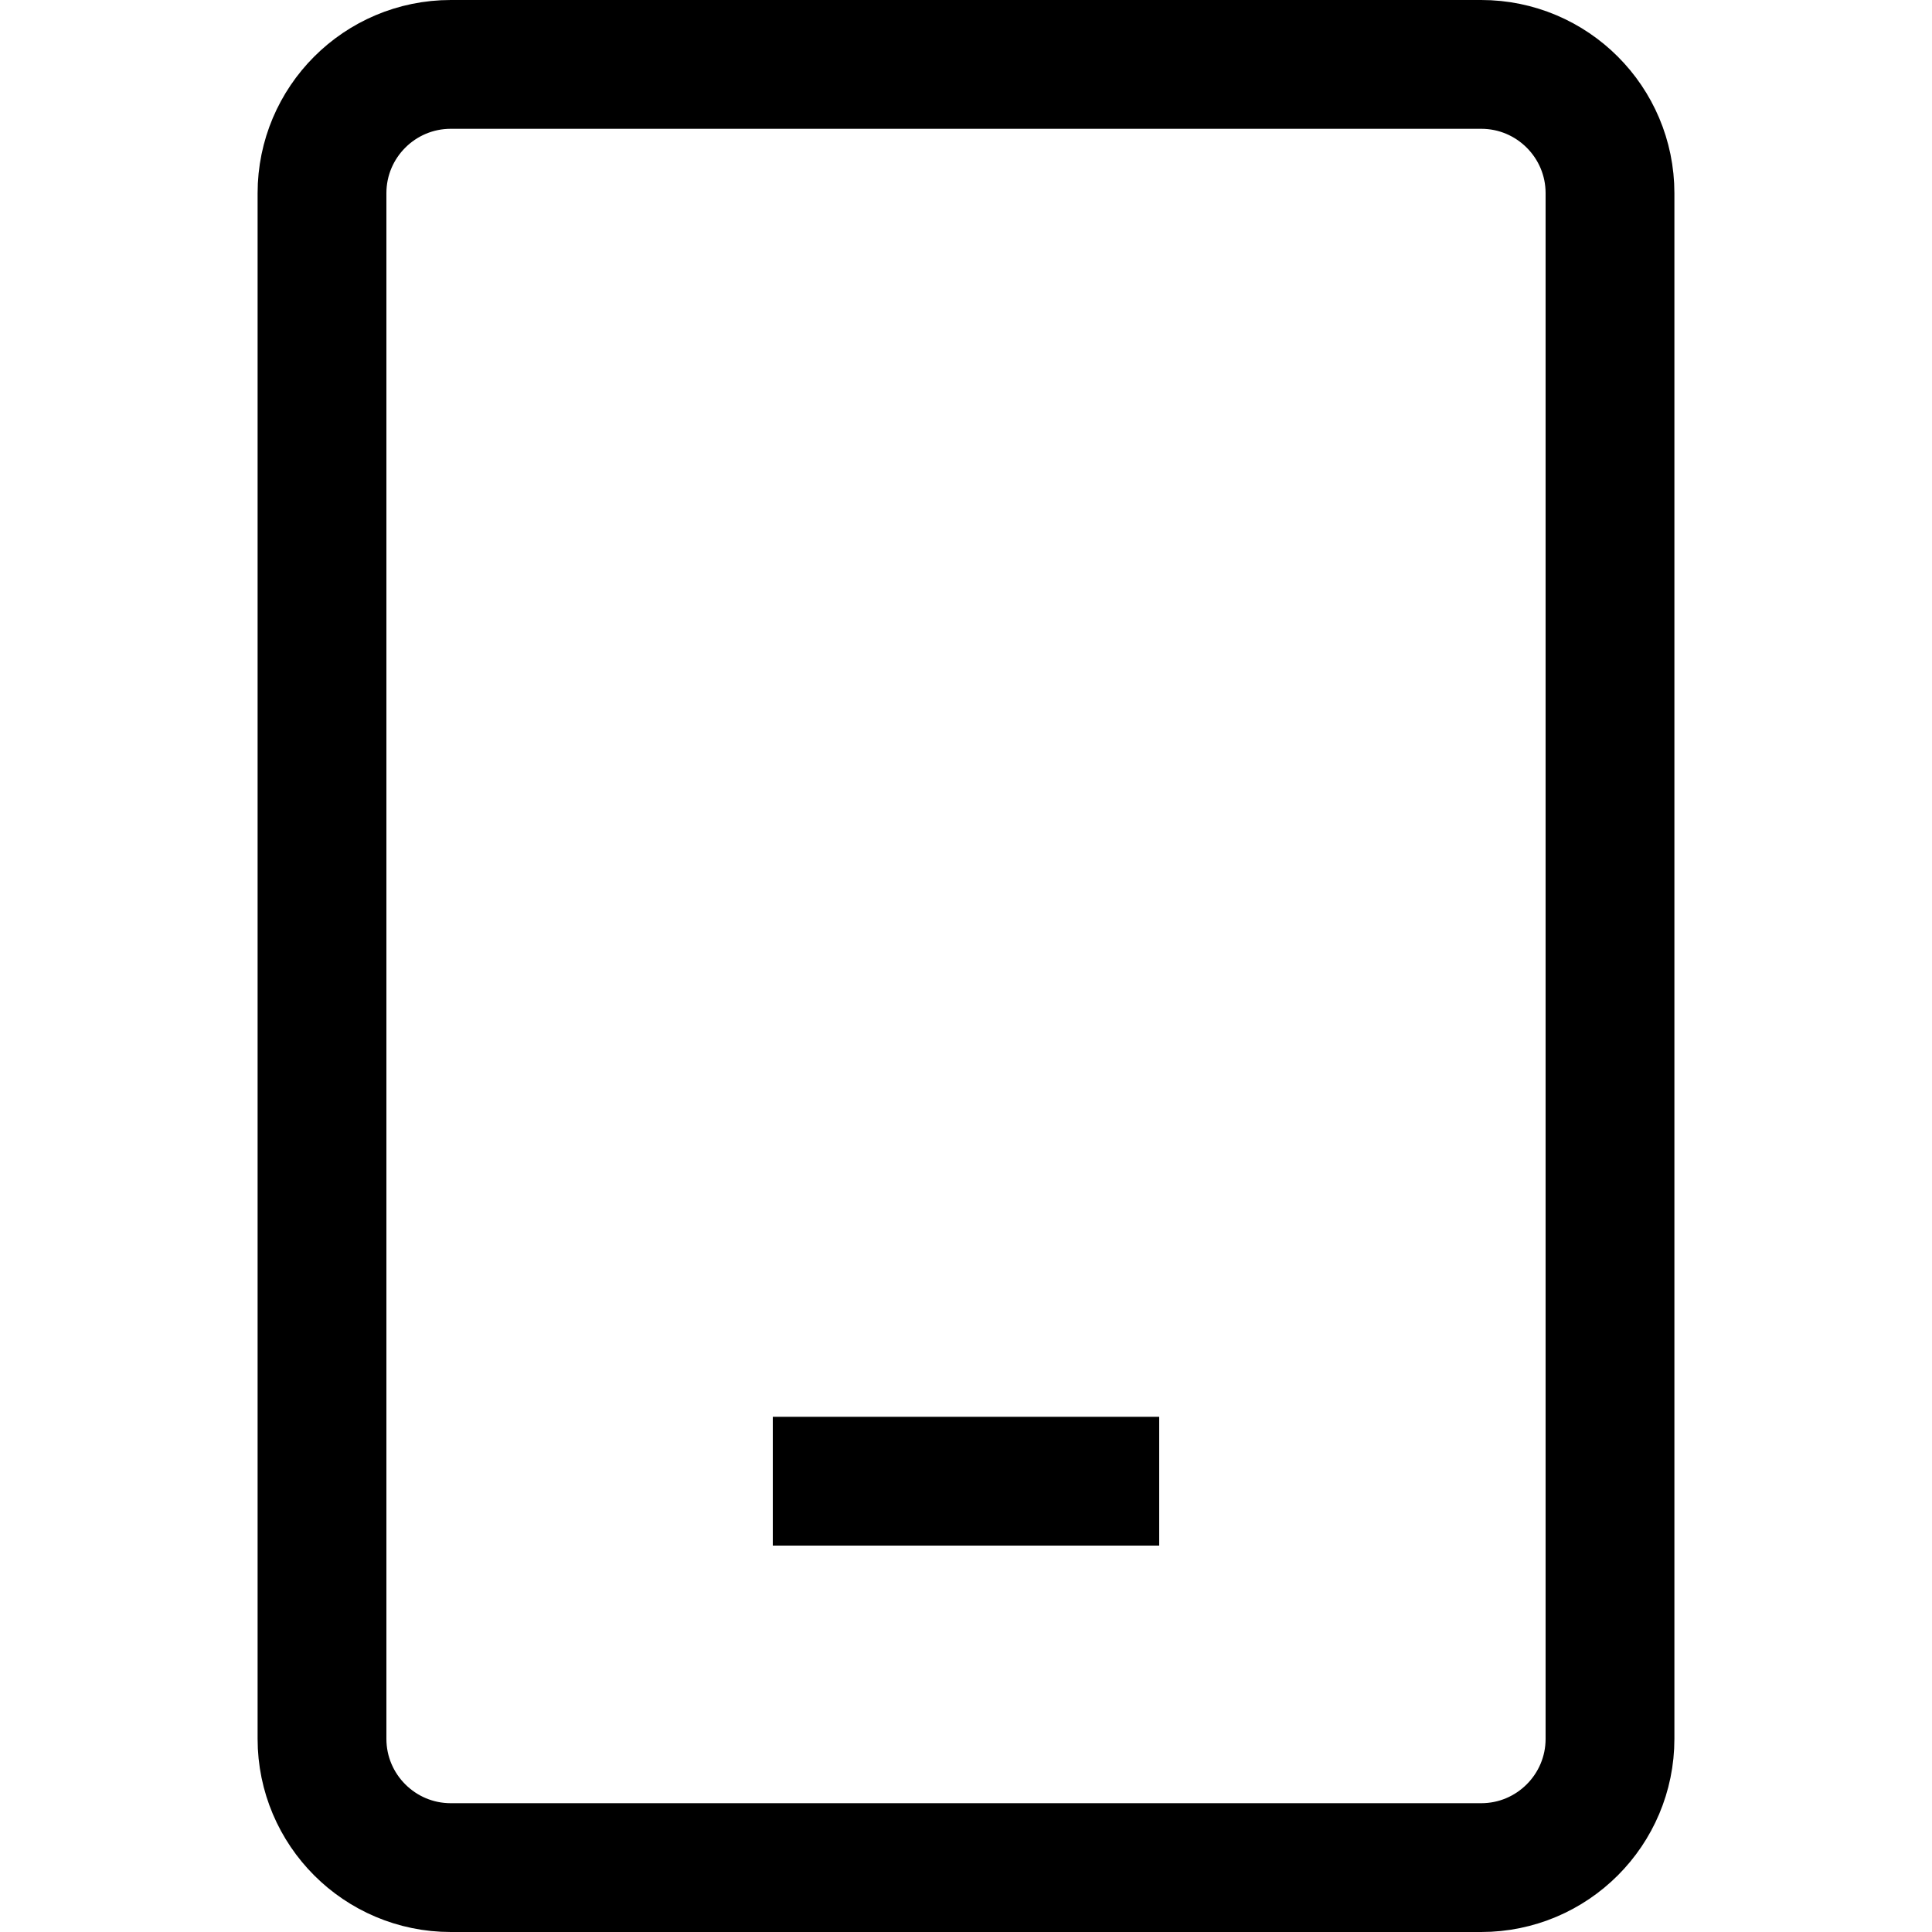
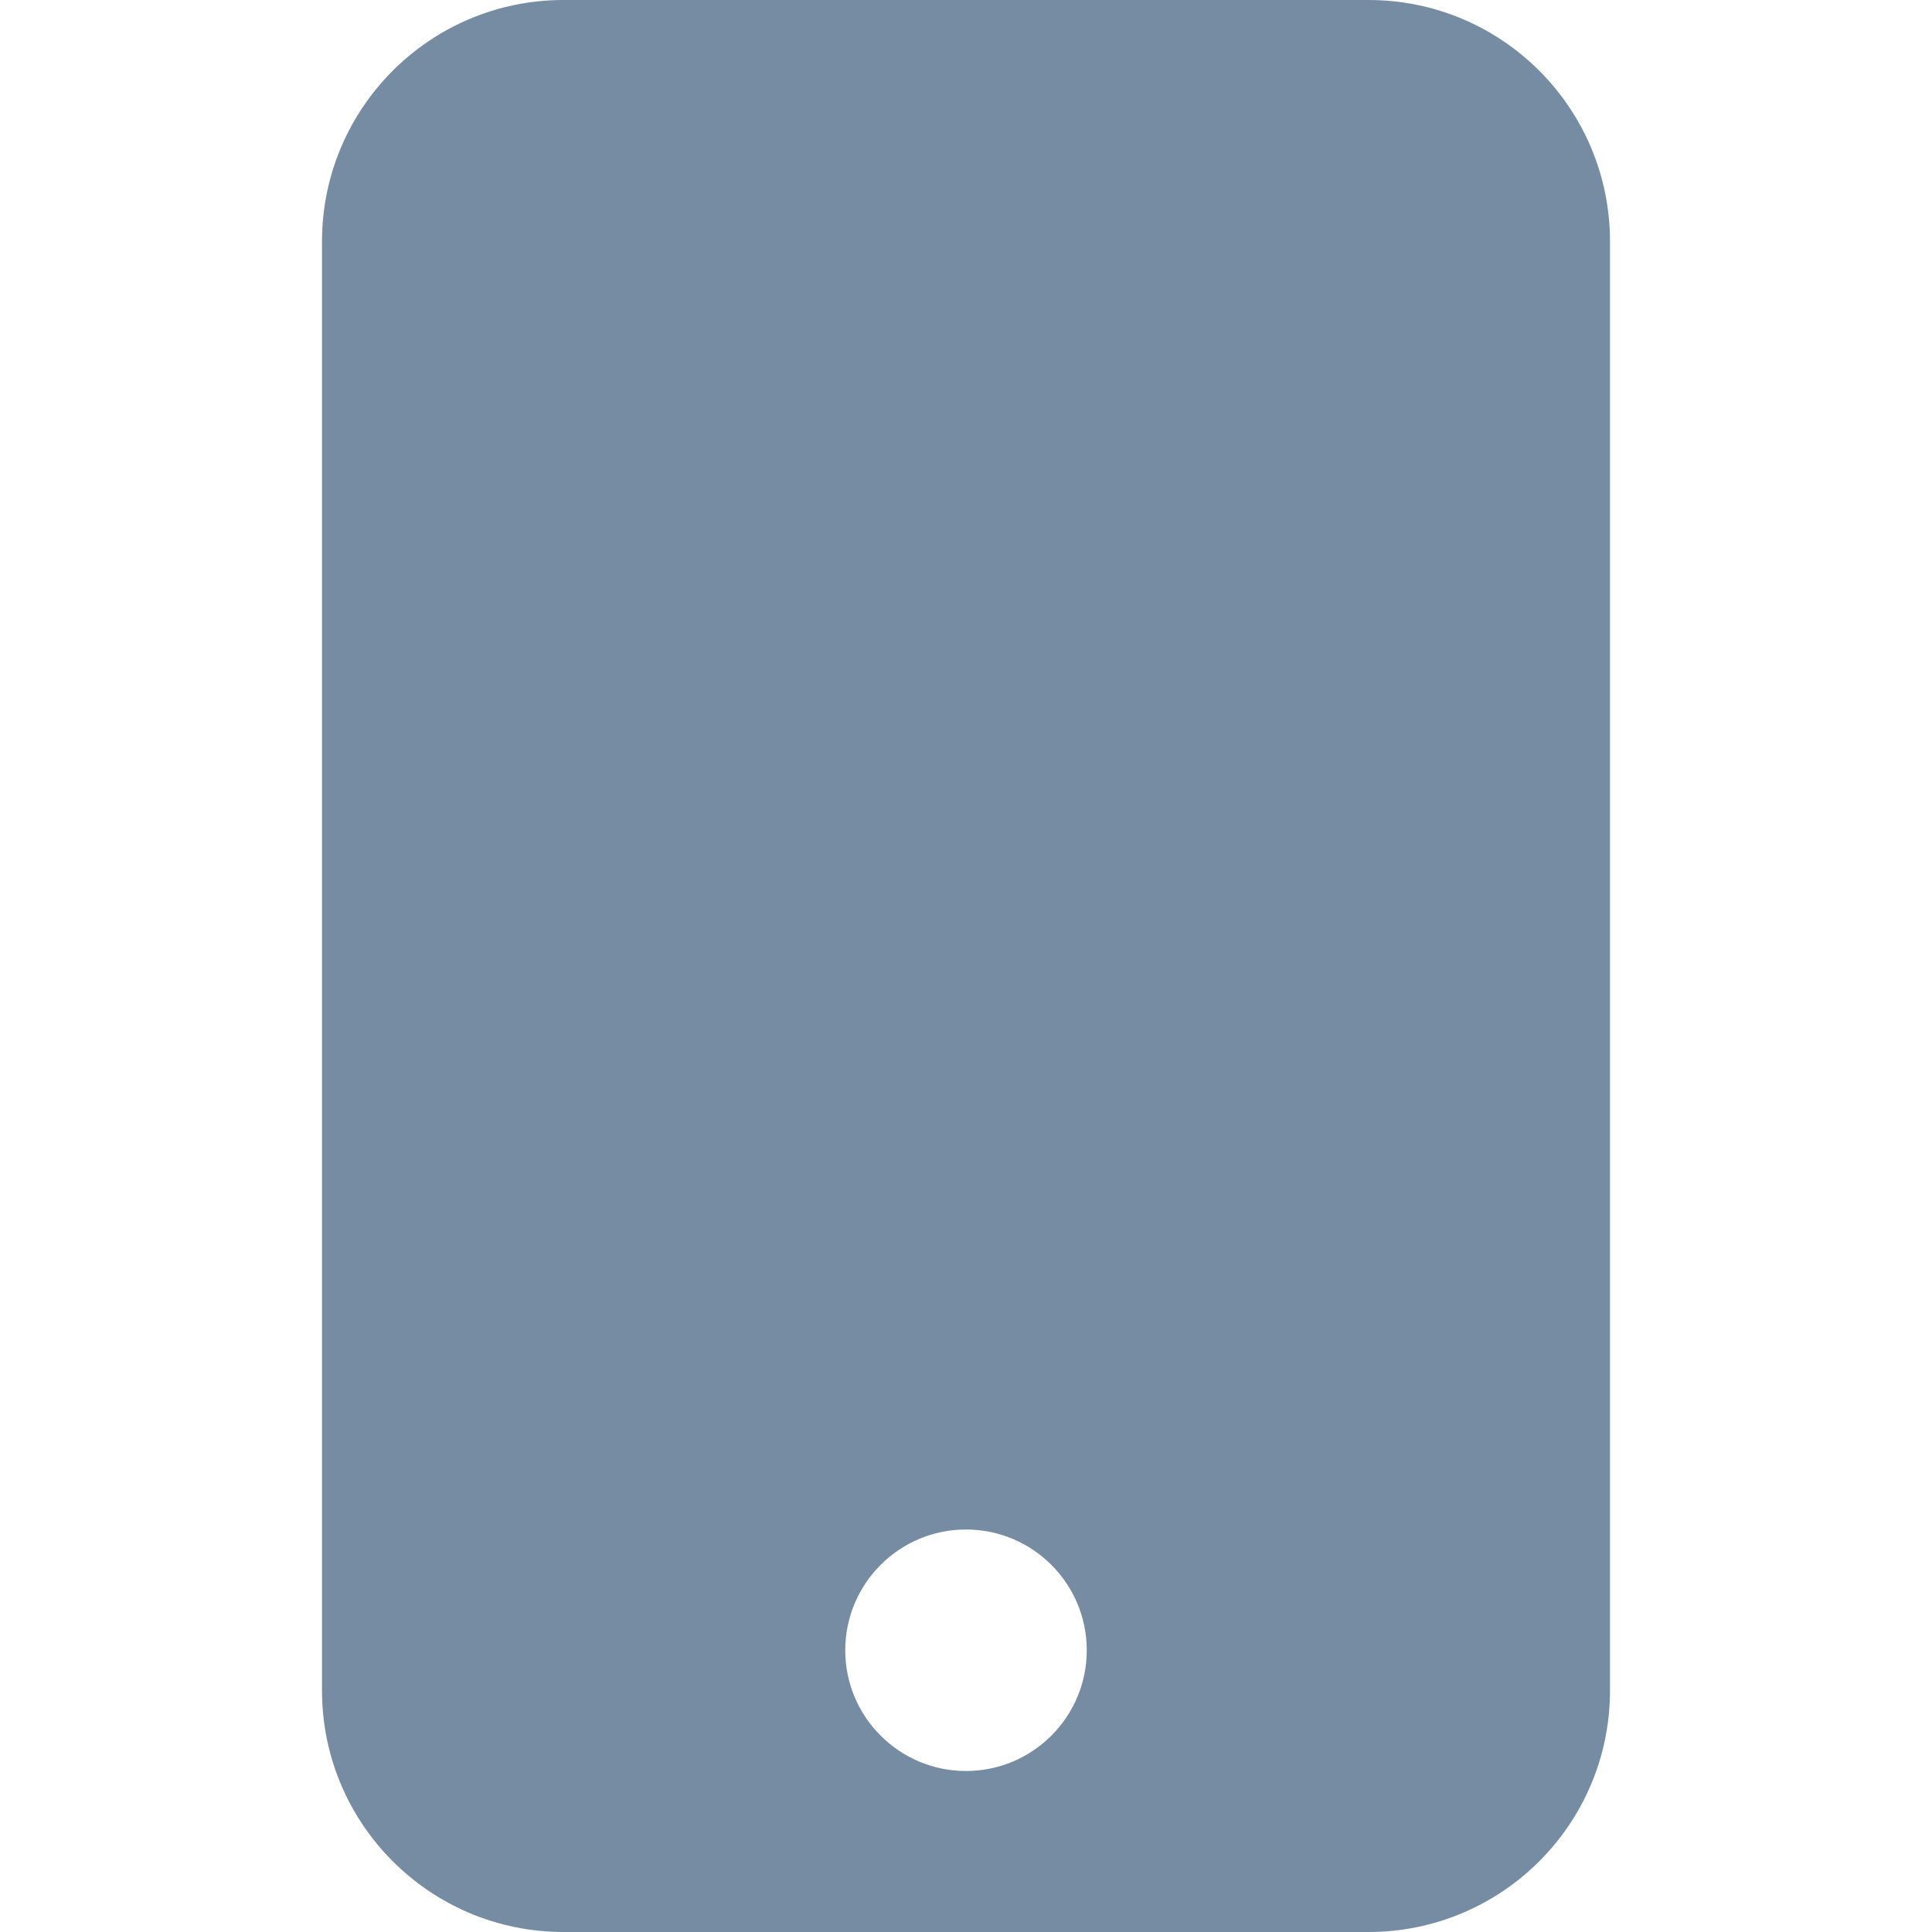
- <svg xmlns="http://www.w3.org/2000/svg" width="800px" height="800px" viewBox="0 0 15 15" fill="none">
-   <path d="M6 11.5H9M3.5 14.5H11.5C12.052 14.5 12.5 14.052 12.5 13.5V1.5C12.5 0.948 12.052 0.5 11.5 0.5H3.5C2.948 0.5 2.5 0.948 2.5 1.5V13.5C2.5 14.052 2.948 14.5 3.5 14.5Z" stroke="#000000" />
+ <svg xmlns="http://www.w3.org/2000/svg" width="800px" height="800px" viewBox="-4 0 24 24" id="meteor-icon-kit__solid-mobile" fill="none">
+   <path fill-rule="evenodd" clip-rule="evenodd" d="M8 19C8.828 19 9.5 19.672 9.5 20.5C9.5 21.328 8.828 22 8 22C7.172 22 6.5 21.328 6.5 20.5C6.5 19.672 7.172 19 8 19zM3 0H13C14.657 0 16 1.343 16 3V21C16 22.657 14.657 24 13 24H3C1.343 24 0 22.657 0 21V3C0 1.343 1.343 0 3 0z" fill="#758CA3" />
</svg>
